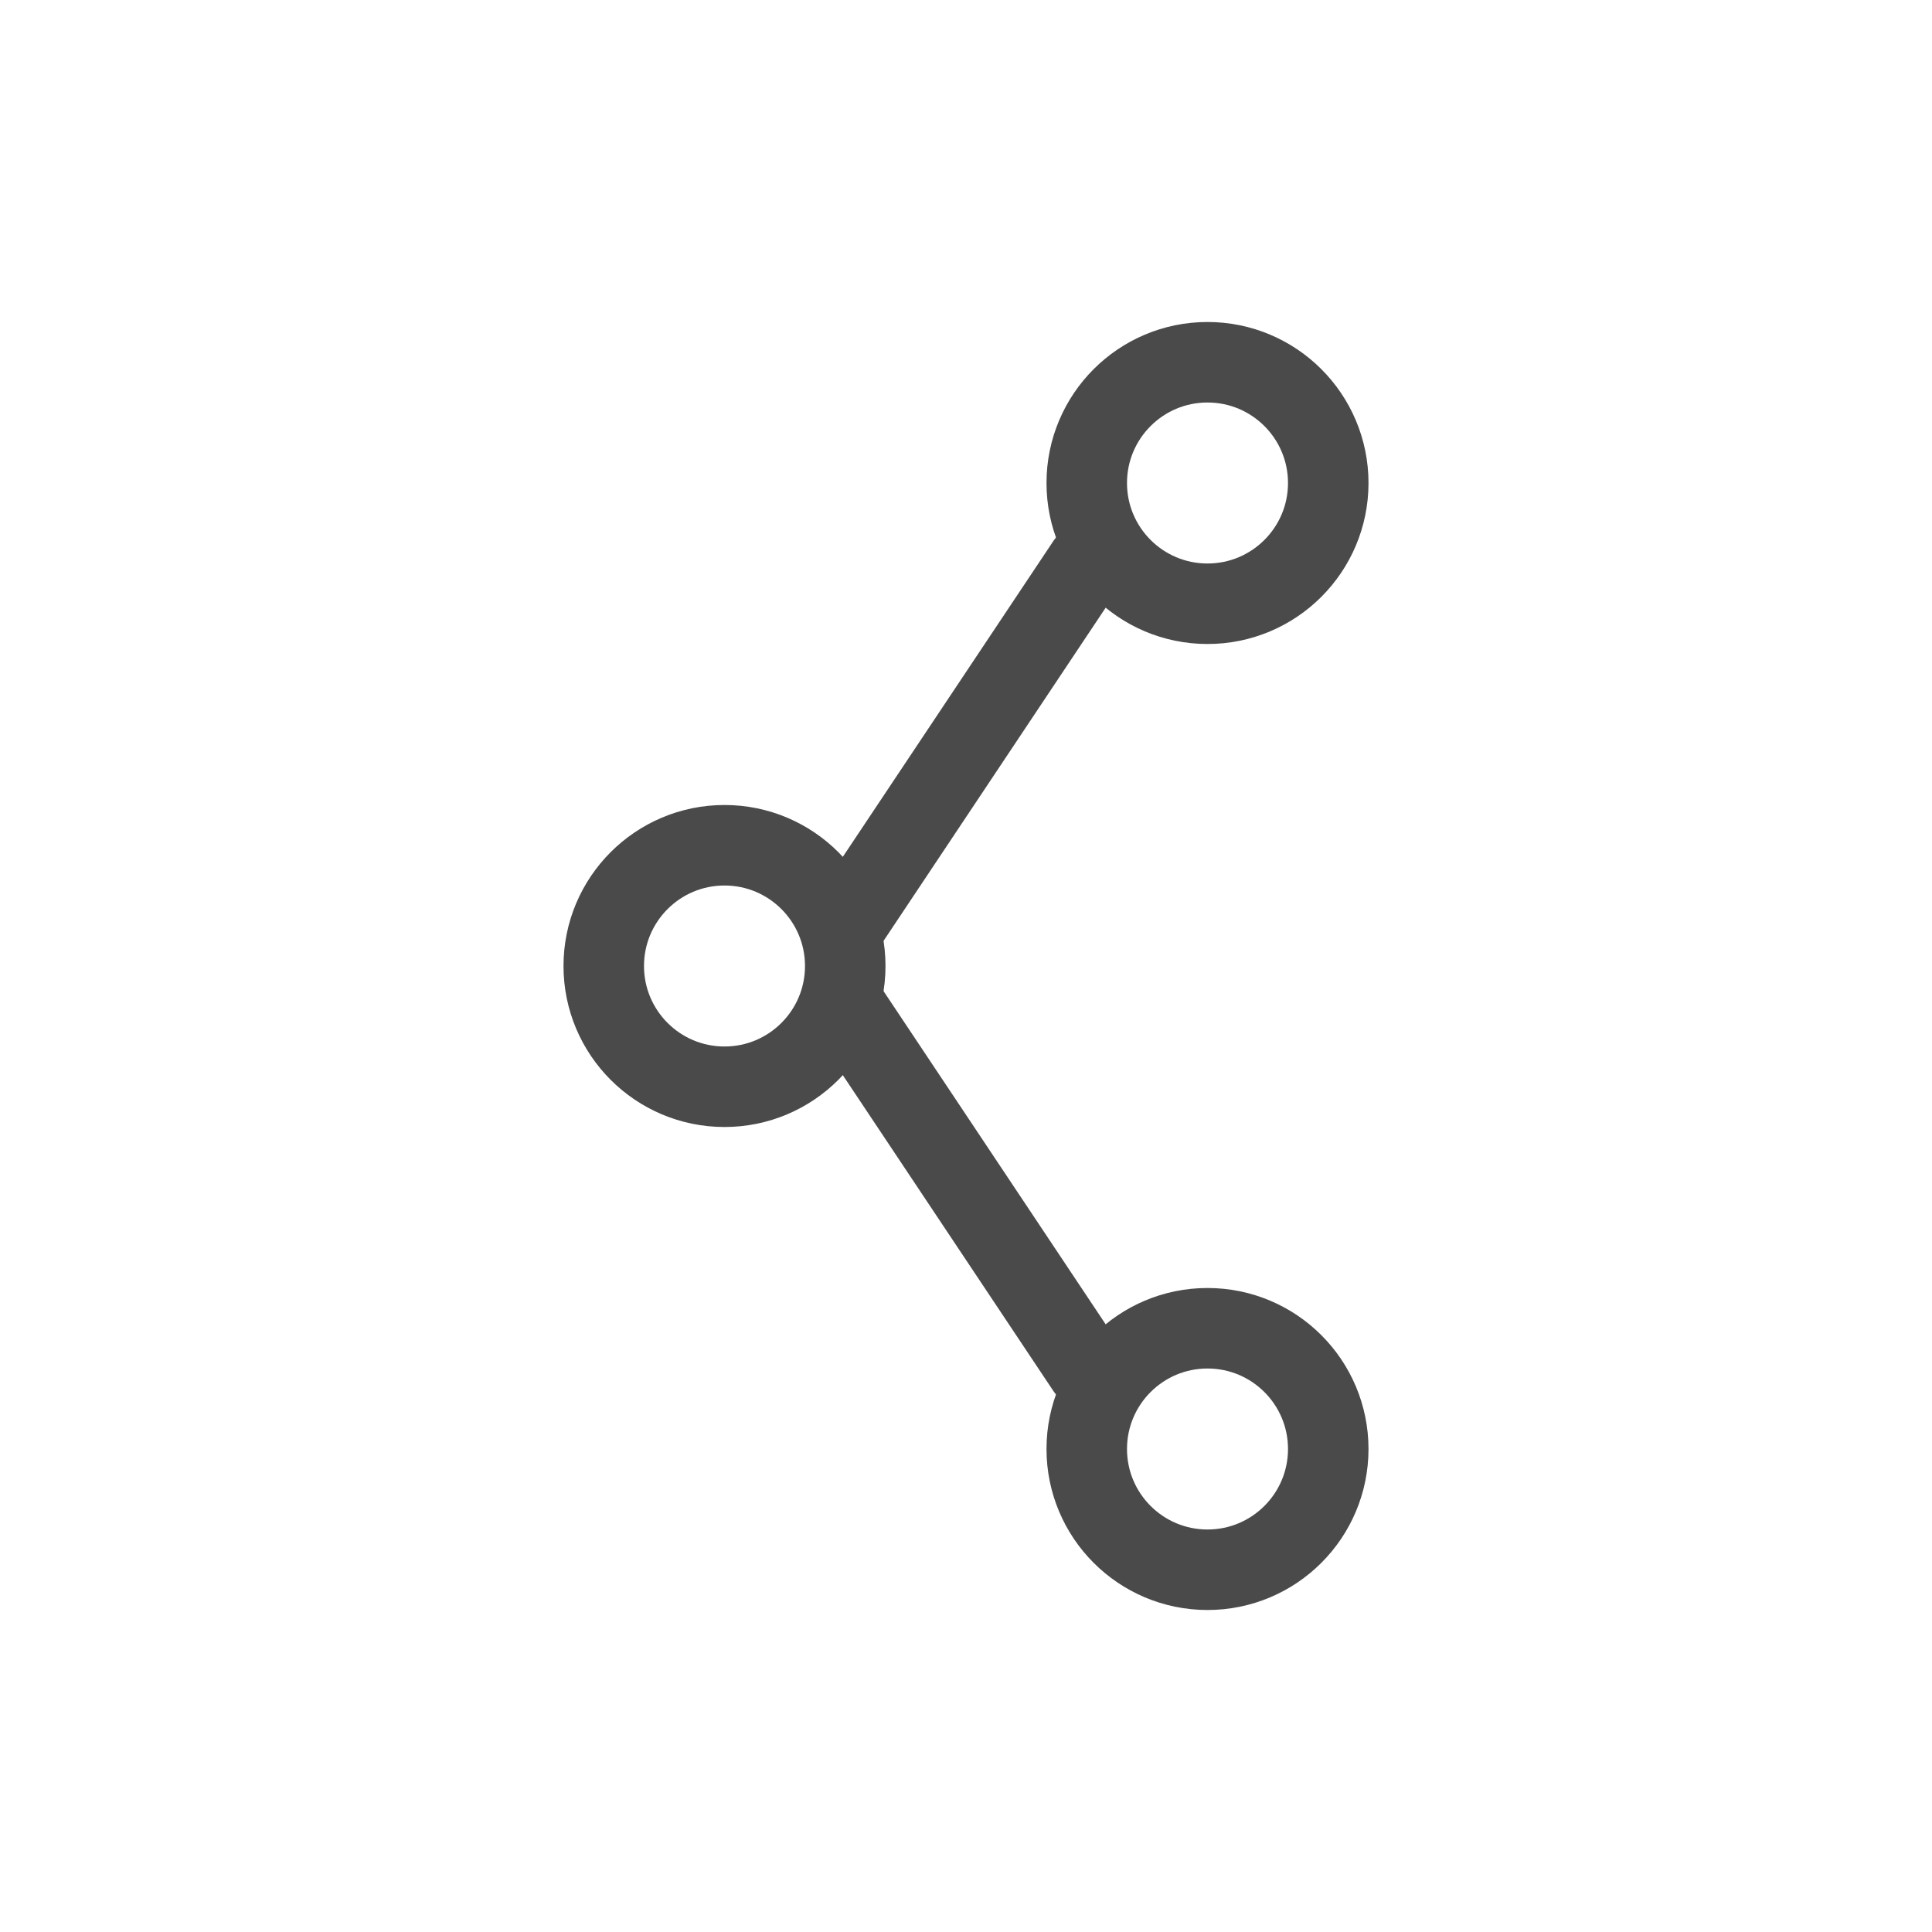
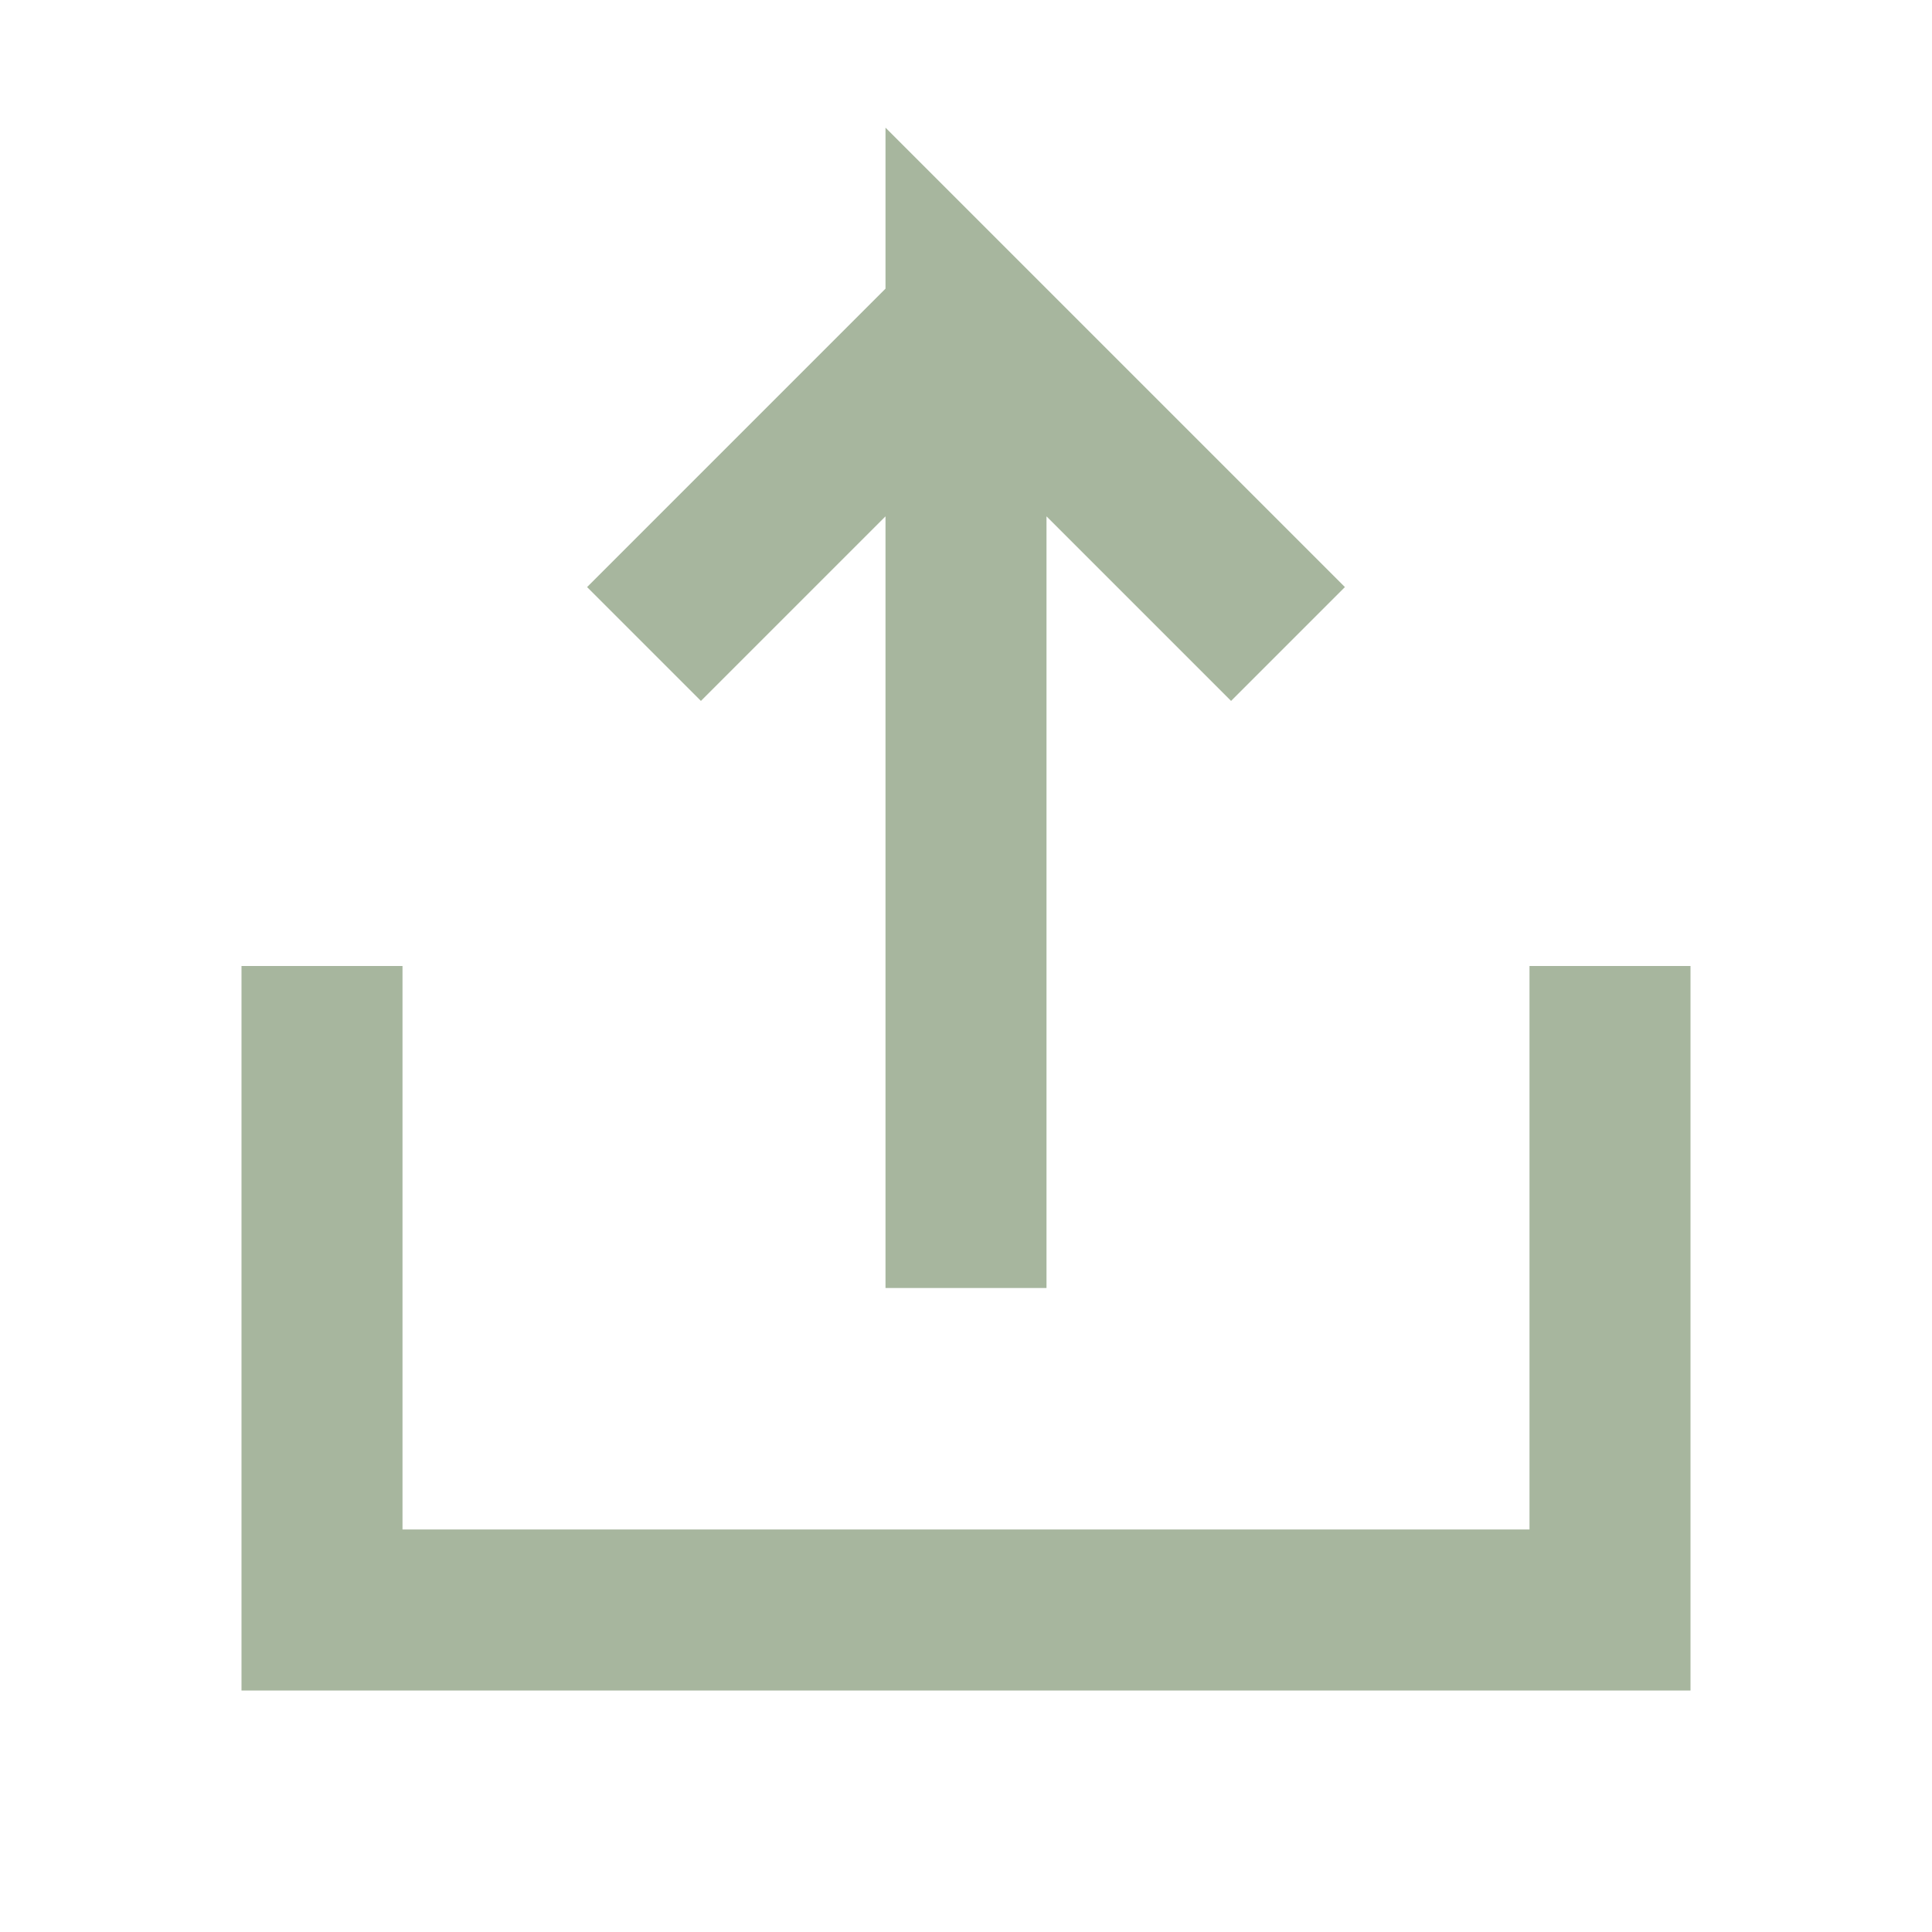
- <svg xmlns="http://www.w3.org/2000/svg" width="48" height="48" fill="none" stroke="#4A4A4A" stroke-width="2" stroke-linecap="round" stroke-linejoin="round">
-   <circle cx="18" cy="24" r="3" />
-   <circle cx="30" cy="12" r="3" />
-   <circle cx="30" cy="36" r="3" />
-   <path d="M21 23l6-9M21 25l6 9" />
+ <svg xmlns="http://www.w3.org/2000/svg" width="24" height="24" fill="#a7b69e" viewBox="0 0 24 24">
+   <path d="M4 12v8h16v-8M12 16V4l4 4m-4-4l-4 4" stroke="#a7b69e" stroke-width="2" fill="none" />
</svg>
